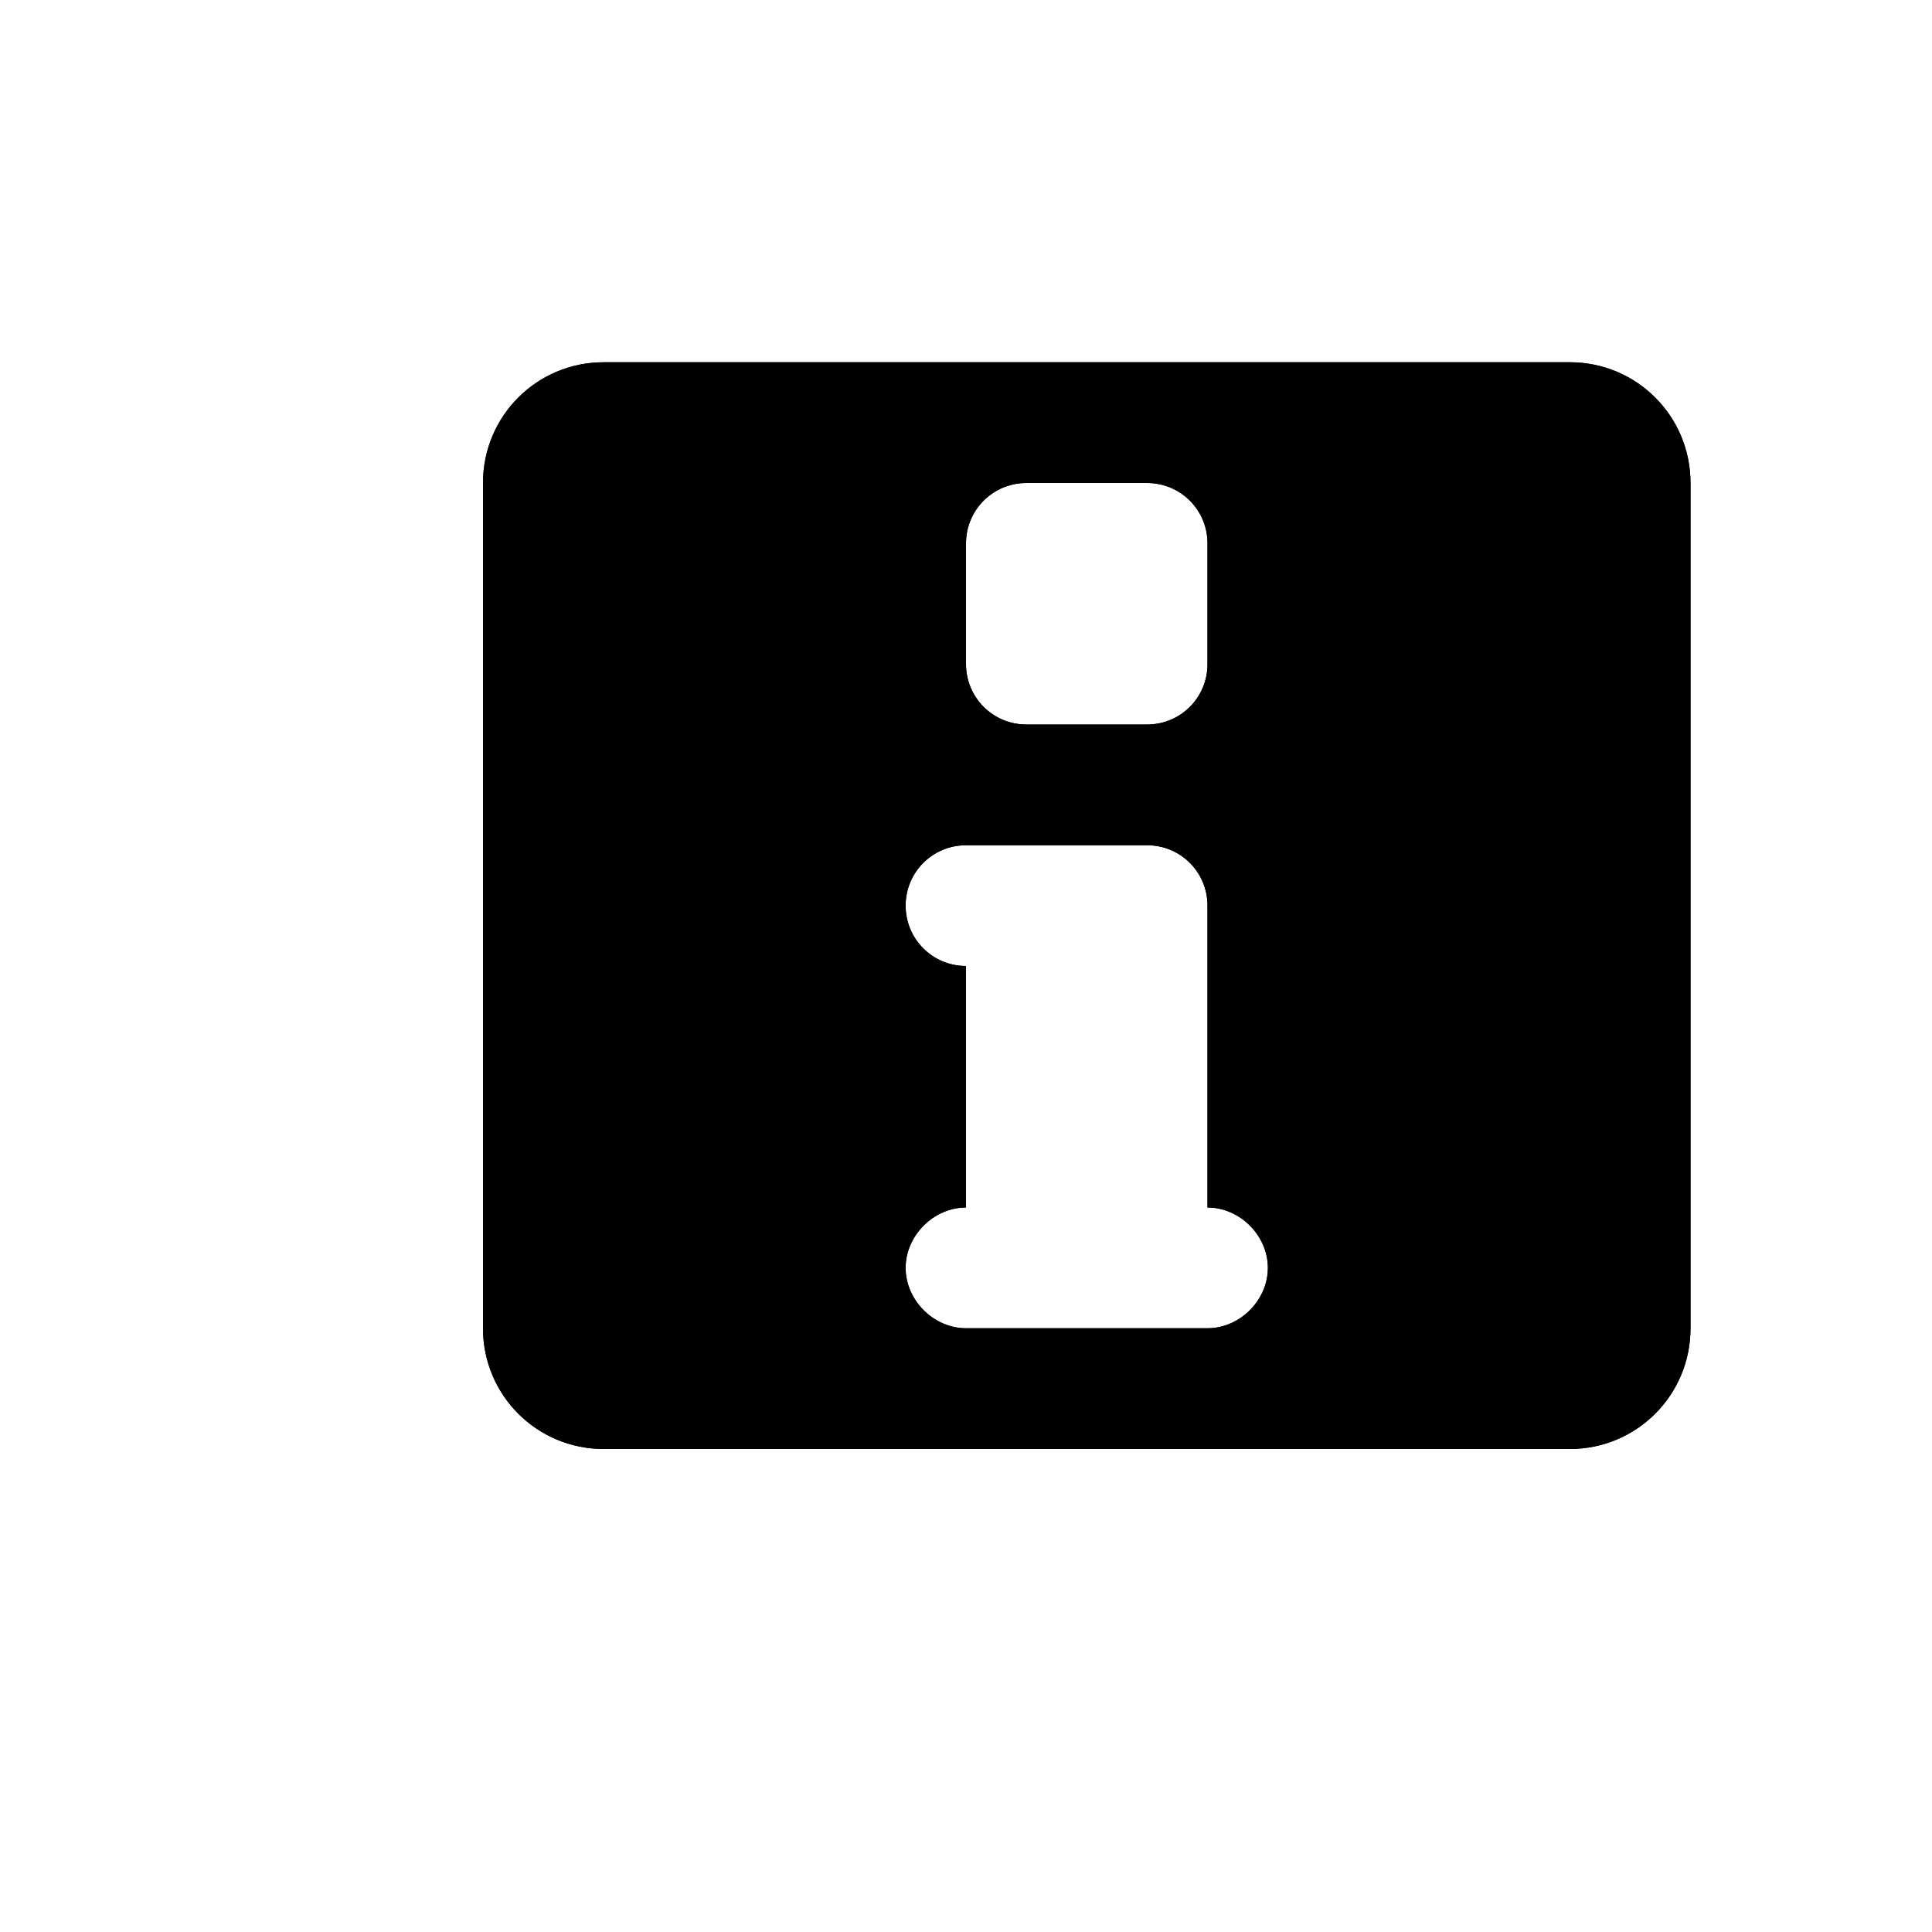
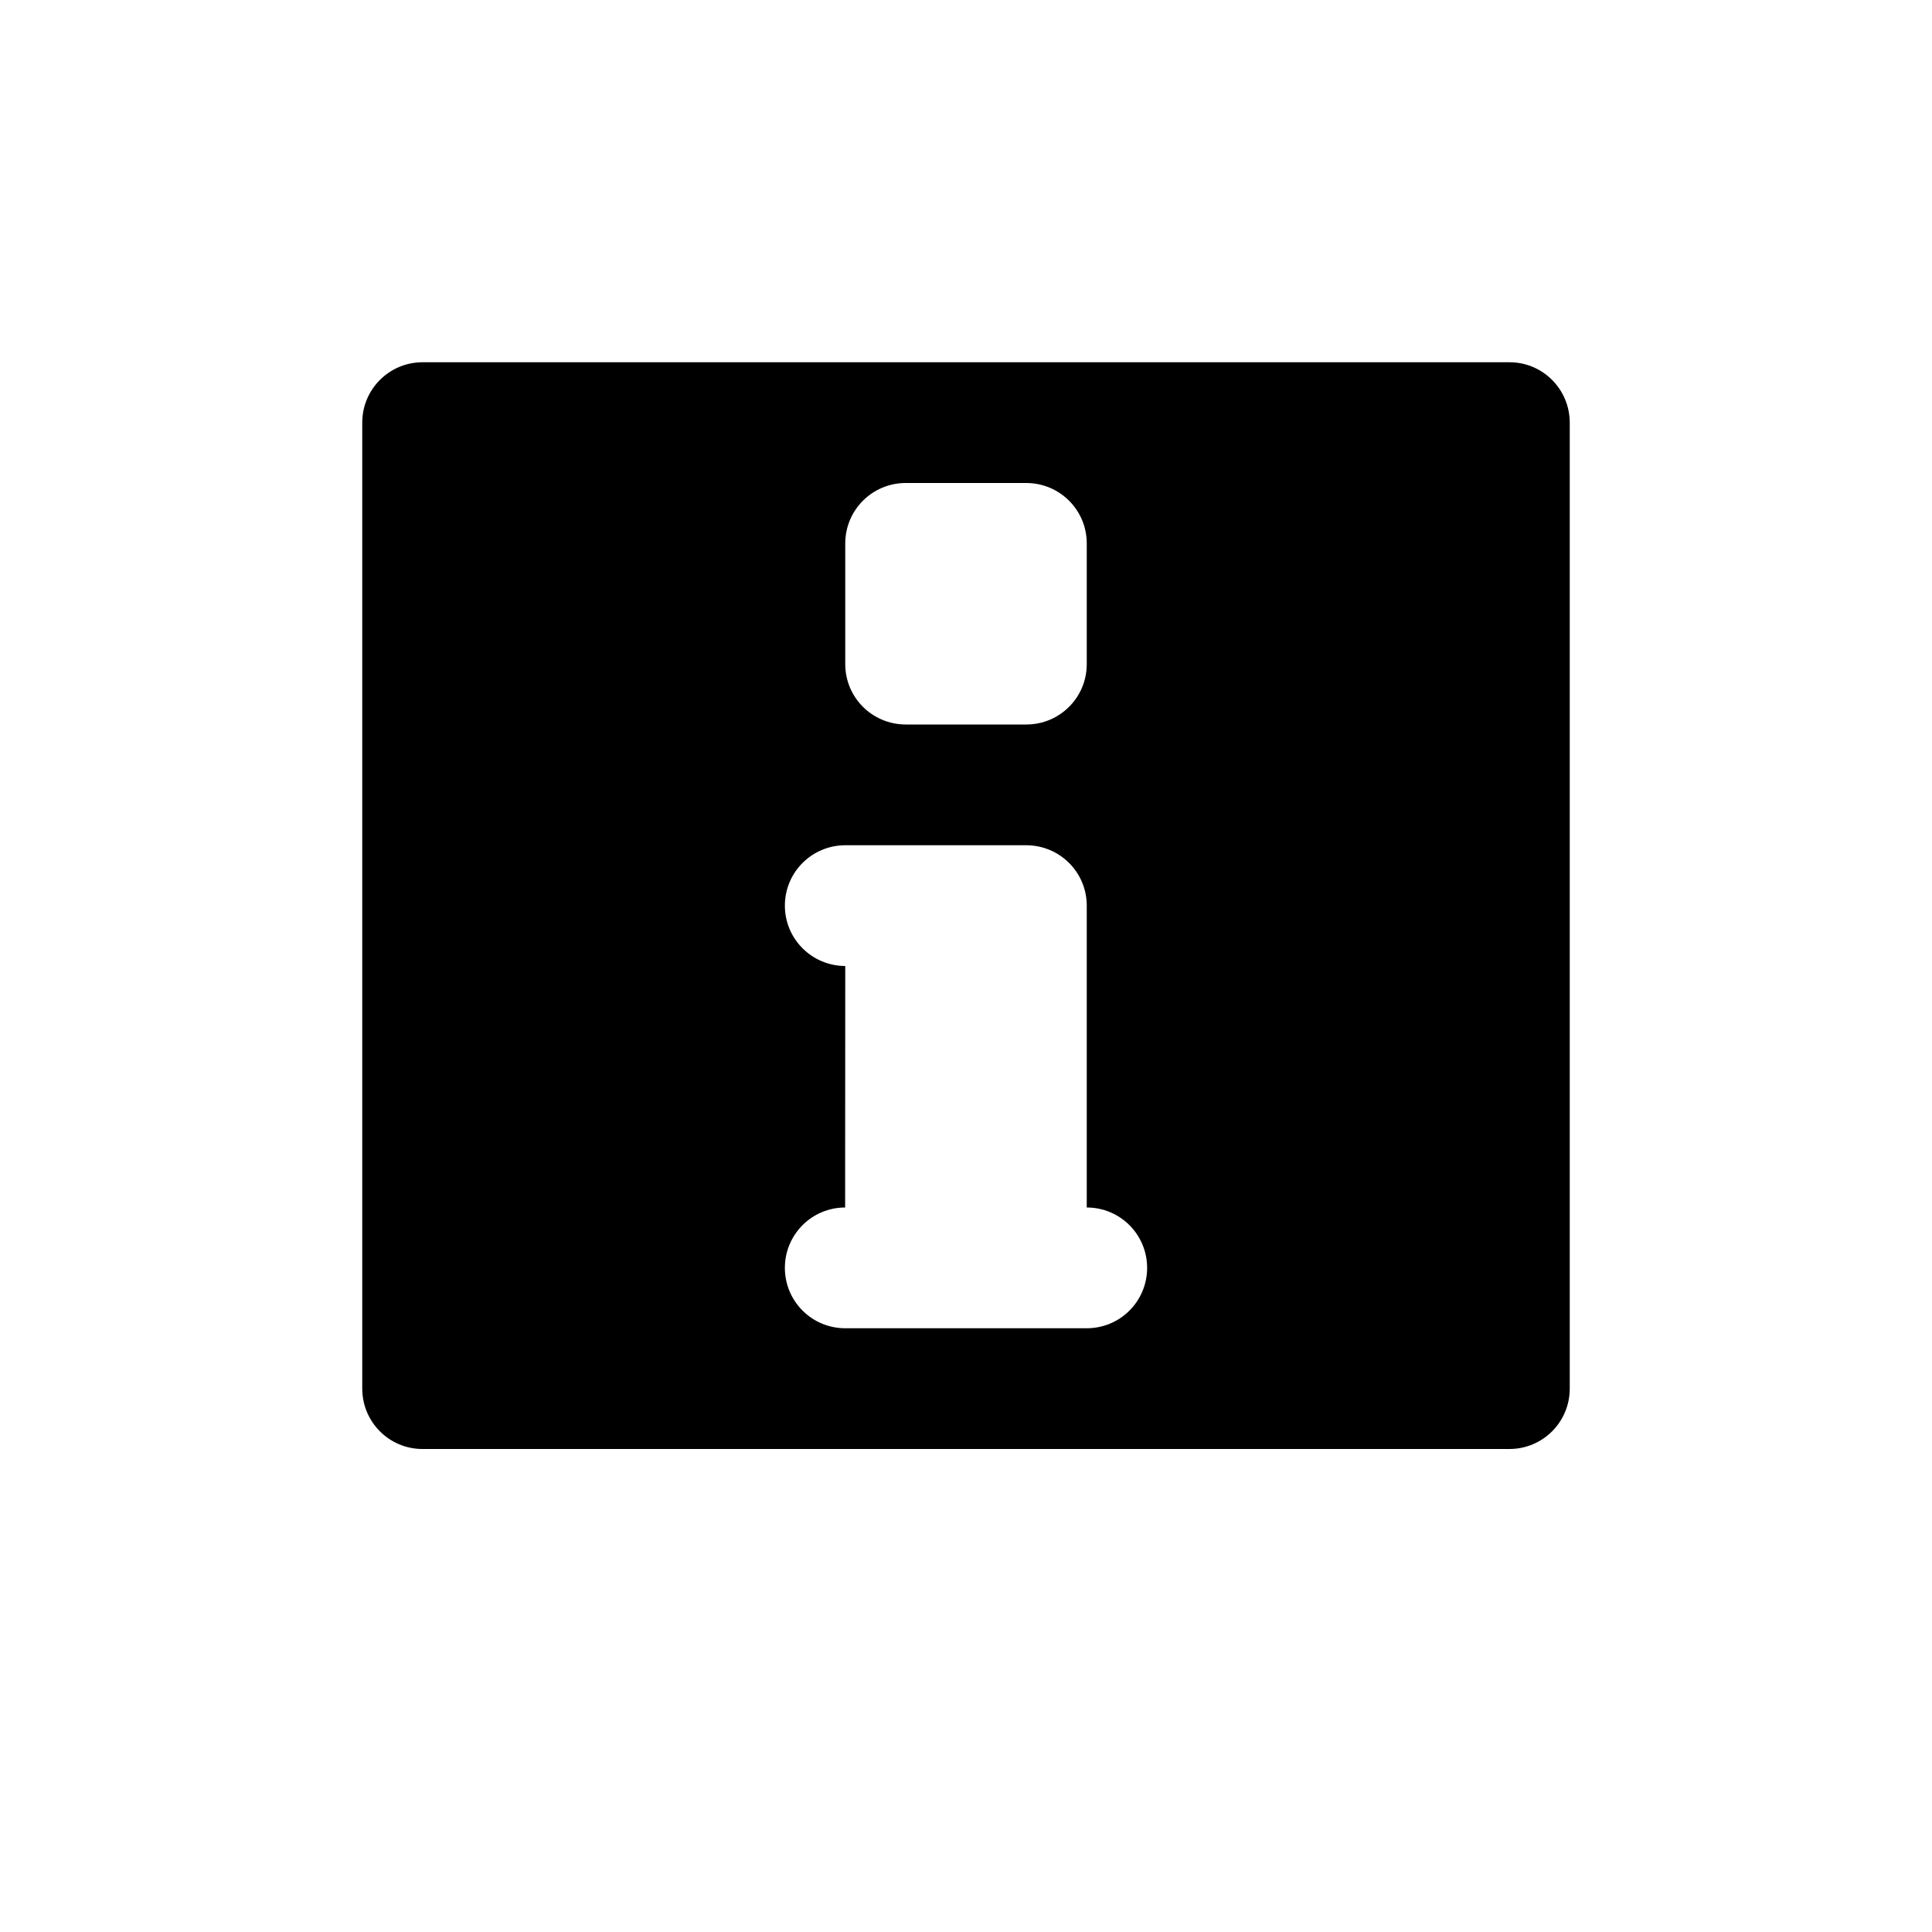
- <svg xmlns="http://www.w3.org/2000/svg" baseProfile="full" height="16" version="1.1" width="16">
-   <defs />
-   <path d="m 549,467 c -0.554,0 -1,0.446 -1,1 v 7 c 0,0.554 0.446,1 1,1 h 8 c 0.554,0 1,-0.446 1,-1 v -7 c 0,-0.554 -0.446,-1 -1,-1 z m 3.5,1 h 1 c 0.277,0 0.5,0.223 0.5,0.5 v 1 c 0,0.277 -0.223,0.5 -0.5,0.5 h -1 c -0.277,0 -0.5,-0.223 -0.5,-0.5 v -1 c 0,-0.277 0.223,-0.5 0.5,-0.5 z m -0.5,3 h 0.5 1 c 0.277,0 0.5,0.223 0.5,0.5 v 2.5 c 0.268,0 0.5,0.232 0.5,0.5 0,0.268 -0.232,0.5 -0.5,0.5 h -2 c -0.268,0 -0.5,-0.232 -0.5,-0.5 0,-0.268 0.232,-0.5 0.5,-0.5 v -2 c -0.277,0 -0.5,-0.223 -0.5,-0.5 0,-0.277 0.223,-0.5 0.5,-0.5 z" fill="#000" transform="translate(8.0,8.0) translate(-552.0,-472.0)" />
-   <path d="m 549,467 c -0.554,0 -1,0.446 -1,1 v 7 c 0,0.554 0.446,1 1,1 h 8 c 0.554,0 1,-0.446 1,-1 v -7 c 0,-0.554 -0.446,-1 -1,-1 z m 3.5,1 h 1 c 0.277,0 0.5,0.223 0.5,0.5 v 1 c 0,0.277 -0.223,0.5 -0.5,0.5 h -1 c -0.277,0 -0.5,-0.223 -0.5,-0.5 v -1 c 0,-0.277 0.223,-0.5 0.5,-0.5 z m -0.5,3 h 0.5 1 c 0.277,0 0.5,0.223 0.5,0.5 v 2.5 c 0.268,0 0.5,0.232 0.5,0.5 0,0.268 -0.232,0.5 -0.5,0.5 h -2 c -0.268,0 -0.5,-0.232 -0.5,-0.5 0,-0.268 0.232,-0.5 0.5,-0.5 v -2 c -0.277,0 -0.5,-0.223 -0.5,-0.5 0,-0.277 0.223,-0.5 0.5,-0.5 z" fill="#000" transform="translate(8.0,8.0) translate(-552.0,-472.0)" />
+ <svg xmlns="http://www.w3.org/2000/svg" width="16" height="16">
+   <path d="M 3.5,3.0 C 3.223,3.0 3.0,3.224 3.0,3.5 L 3.0,11.5 C 3.0,11.776 3.223,12.0 3.499,12.0 L 12.5,12.0 C 12.777,12.0 13.0,11.776 13.0,11.5 L 13.0,3.501 C 13.0,3.224 12.777,3.0 12.501,3.0 L 3.5,3.0 M 7.499,4.0 L 8.5,4.0 C 8.777,4.001 9.0,4.224 9.0,4.5 L 9.0,5.5 C 9.0,5.776 8.777,5.999 8.501,6.0 L 7.5,6.0 C 7.223,5.999 7.0,5.776 7.0,5.5 L 7.0,4.501 C 7.0,4.224 7.223,4.001 7.499,4.0 M 6.999,7.0 L 8.5,7.0 C 8.777,7.001 9.0,7.224 9.0,7.5 L 9.0,10.0 C 9.277,10.0 9.5,10.224 9.5,10.5 C 9.5,10.776 9.277,11.0 9.0,11.0 L 7.0,11.0 C 6.723,11.0 6.5,10.776 6.5,10.5 C 6.5,10.224 6.723,10.0 6.999,10.0 L 7.0,8.0 C 6.723,7.999 6.5,7.776 6.5,7.5 C 6.5,7.224 6.723,7.001 6.999,7.0" fill="#000" />
</svg>
